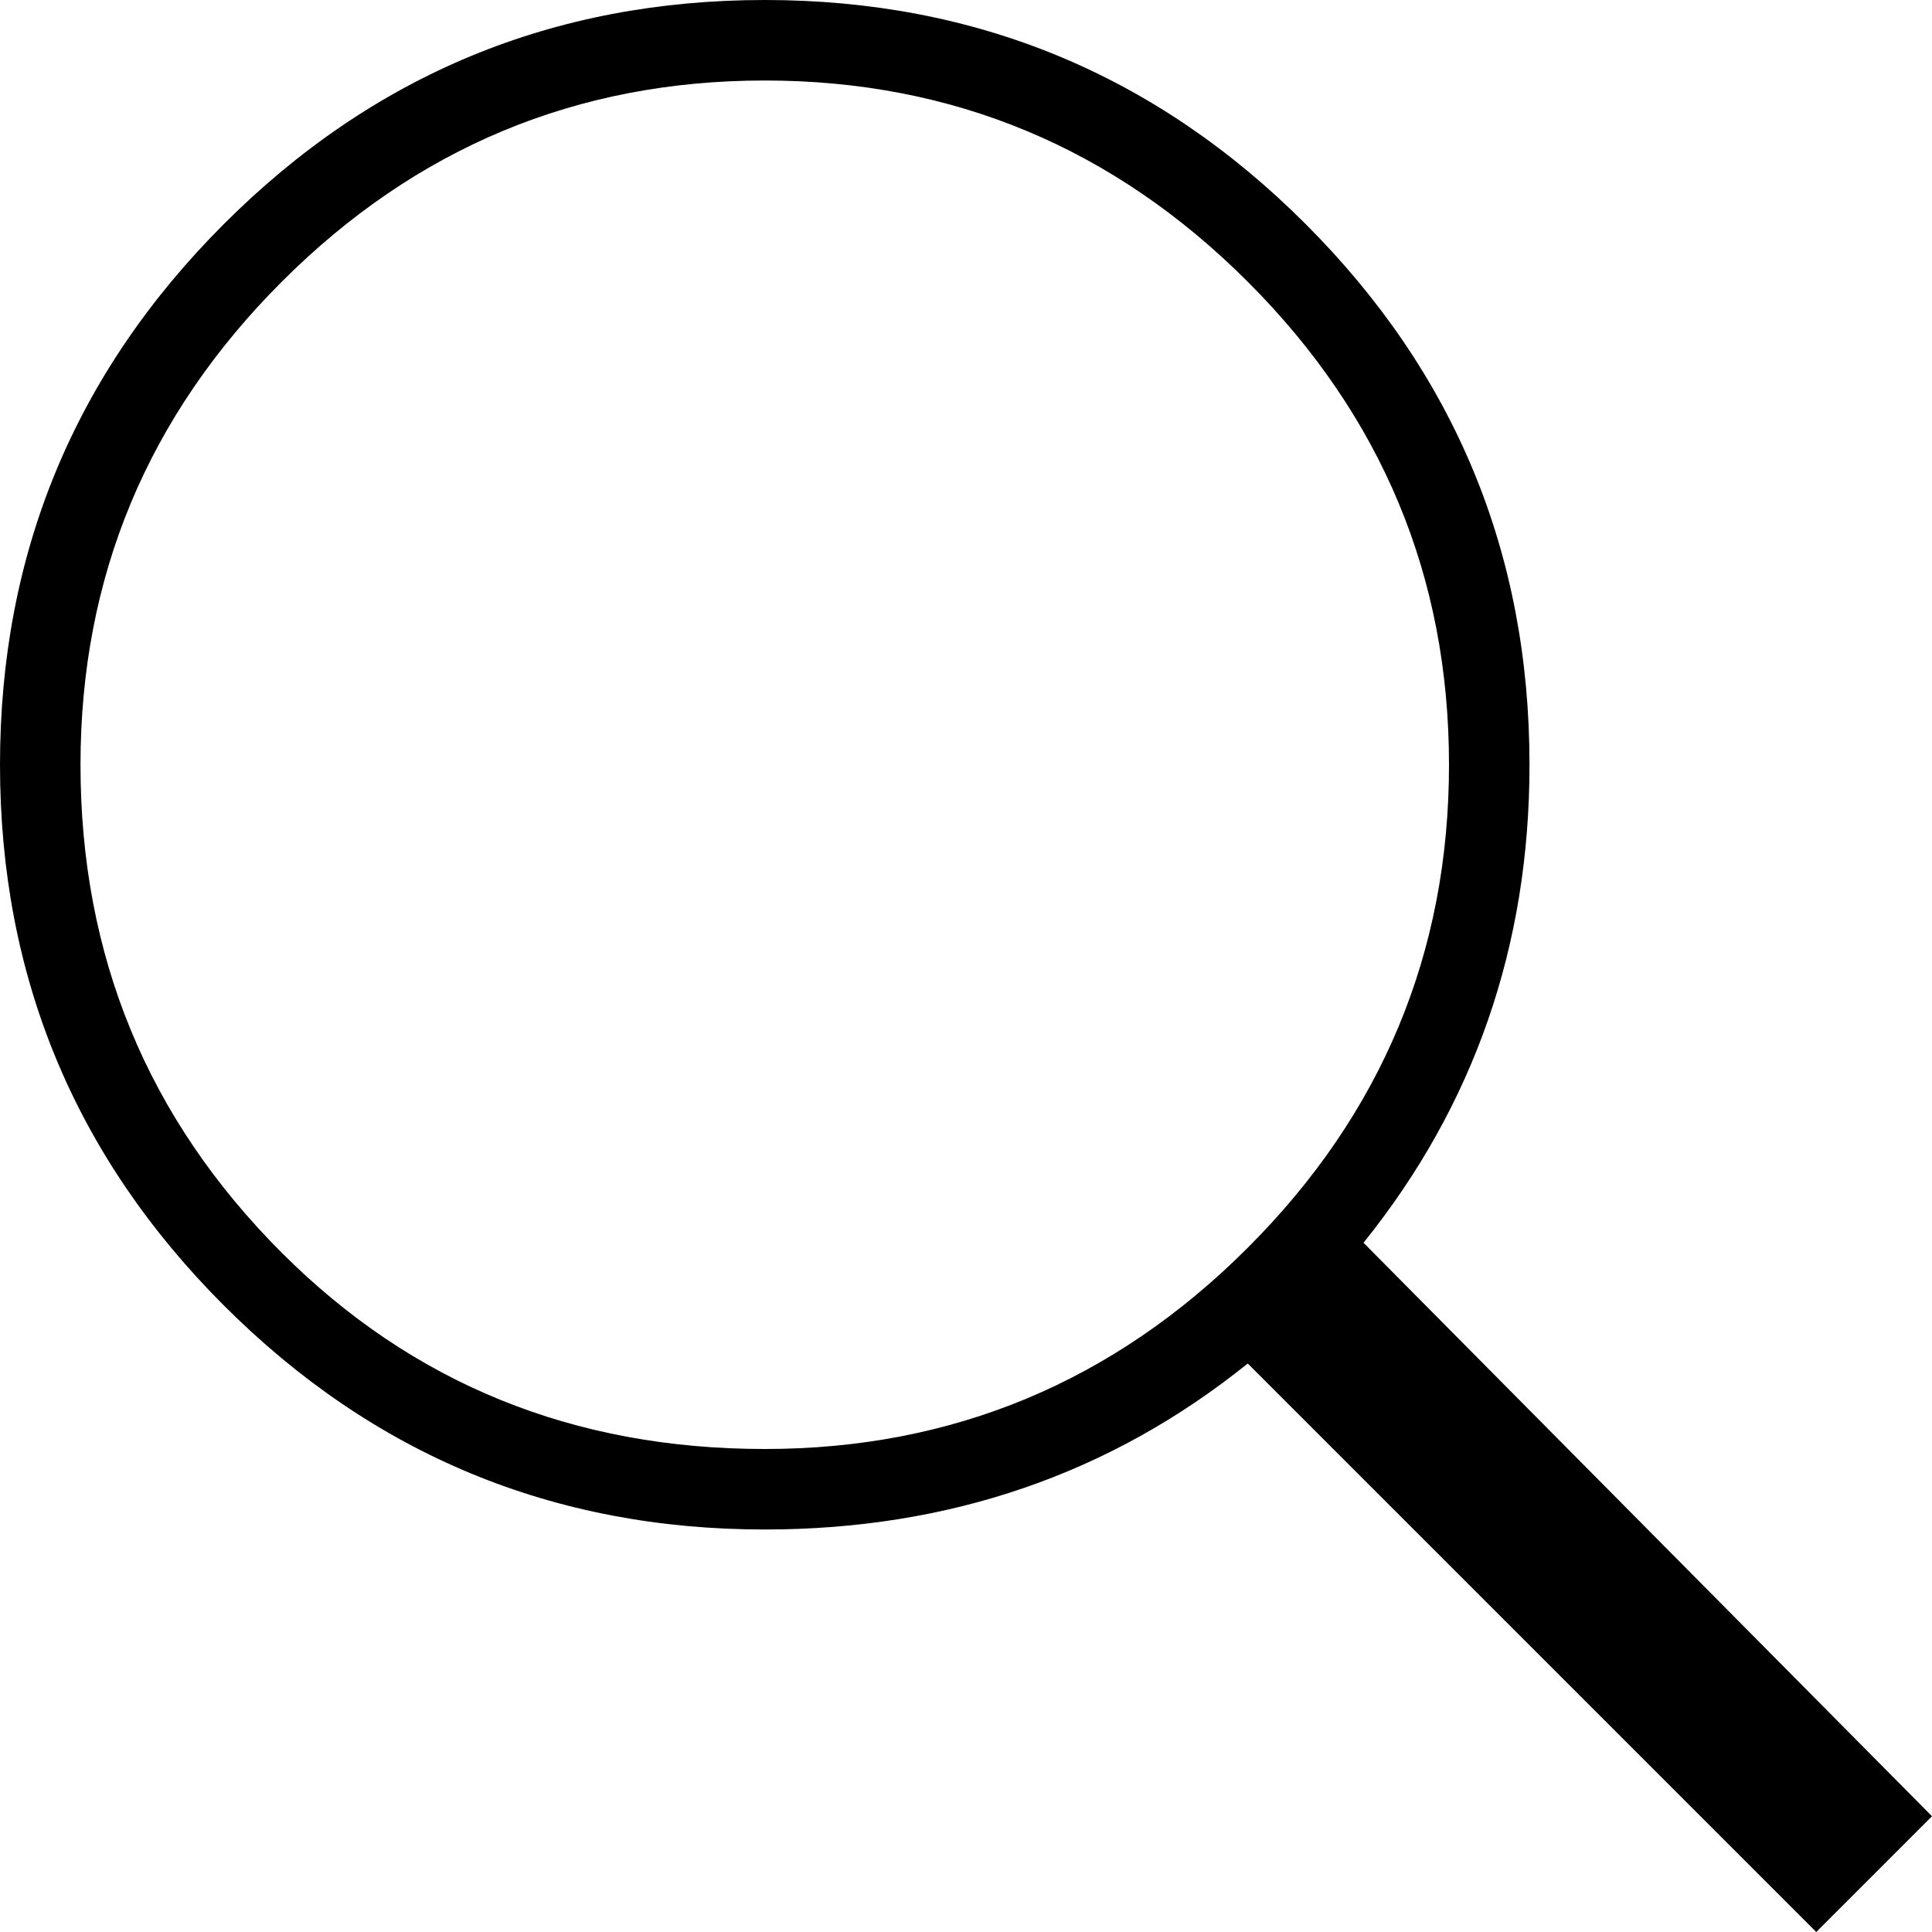
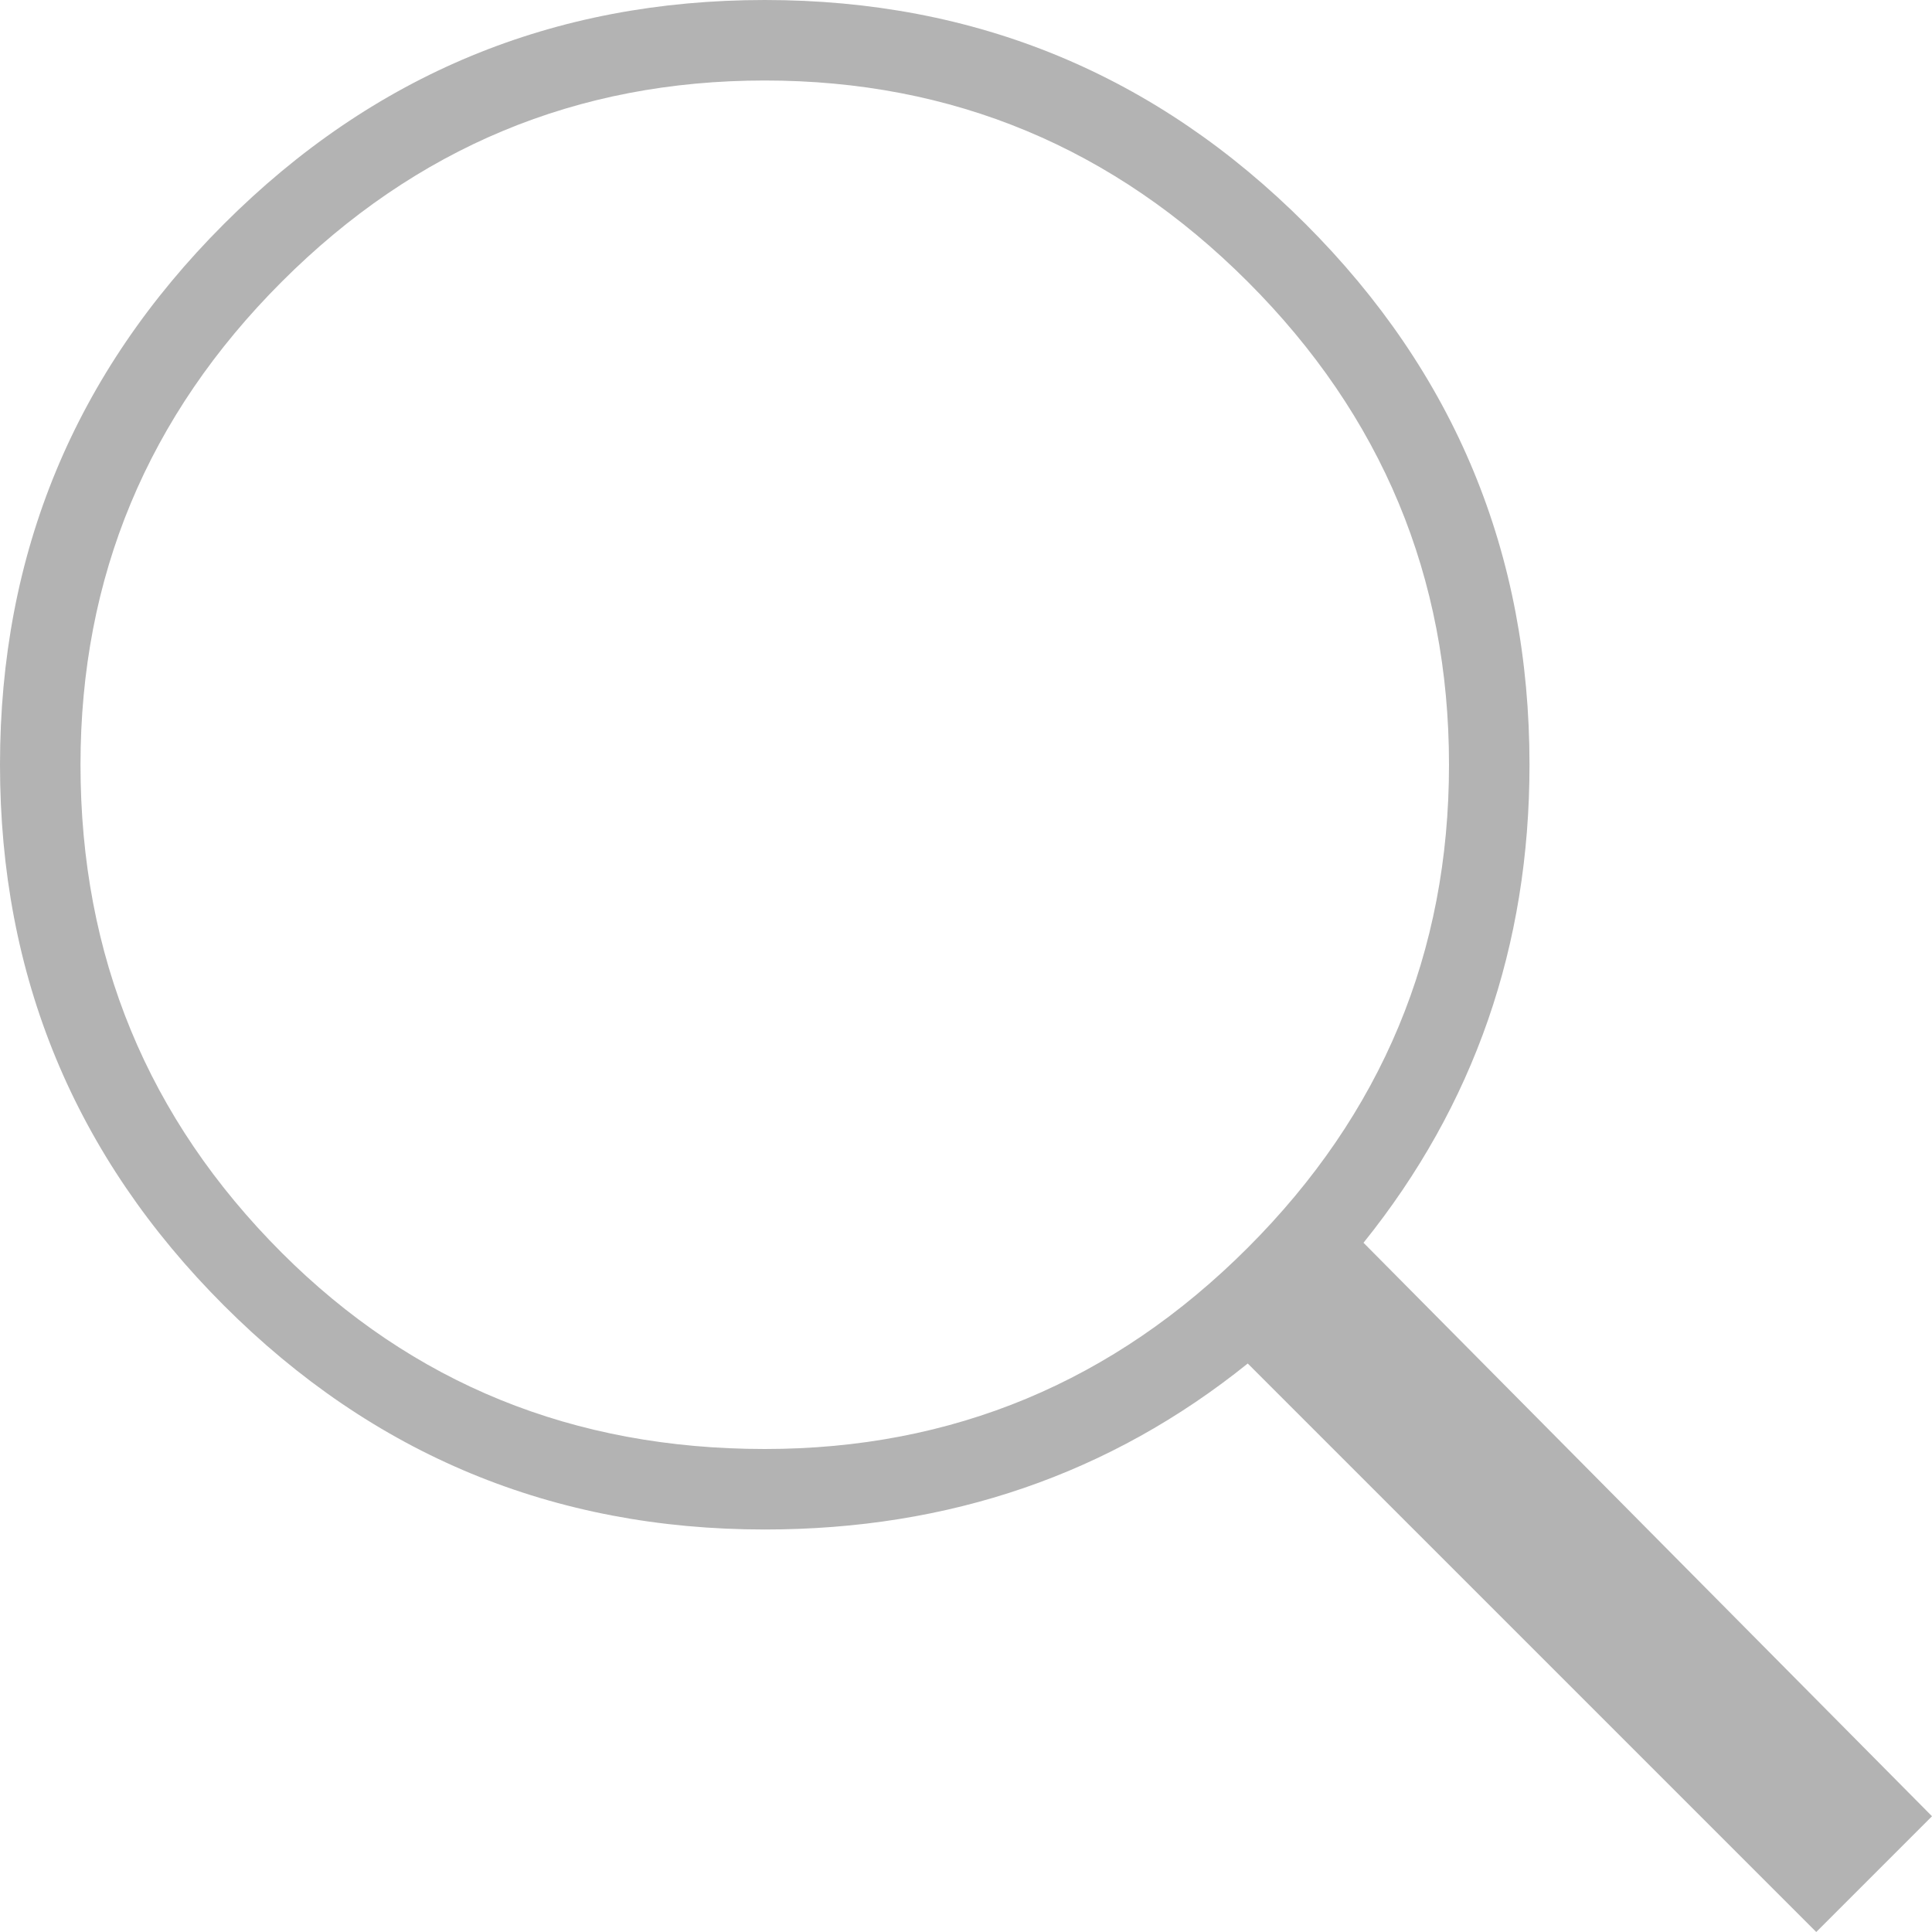
<svg xmlns="http://www.w3.org/2000/svg" width="12px" height="12px" viewBox="0 0 12 12" version="1.1">
-   <defs />
  <g id="Page-1" stroke="none" stroke-width="1" fill="none" fill-rule="evenodd">
-     <g id="Spotify" transform="translate(-457, -164)" fill="#000000">
-       <path d="M469,175.281 L468.281,176 L464.75,172.469 C463.896,173.156 462.896,173.5 461.75,173.5 C460.437,173.5 459.318,173.036 458.391,172.109 C457.464,171.182 457,170.063 457,168.75 C457,167.437 457.464,166.318 458.391,165.391 C459.318,164.464 460.437,164 461.75,164 C463.063,164 464.182,164.464 465.109,165.391 C466.036,166.318 466.5,167.437 466.5,168.75 C466.5,169.875 466.156,170.865 465.469,171.719 L469,175.281 Z M458.75,171.781 C459.563,172.594 460.562,173 461.75,173 C462.917,173 463.917,172.583 464.75,171.75 C465.583,170.917 466,169.917 466,168.75 C466,167.583 465.583,166.583 464.75,165.75 C463.917,164.917 462.917,164.5 461.75,164.5 C460.583,164.5 459.583,164.917 458.75,165.75 C457.917,166.583 457.5,167.583 457.5,168.75 C457.5,169.938 457.917,170.948 458.75,171.781 Z" id="ion-ios-search---Ionicons" />
+     <g id="search" fill="#B3B3B3" fill-rule="nonzero">
+       <path d="M12,11.281 L11.281,12 L7.75,8.469 C6.896,9.156 5.896,9.5 4.75,9.5 C3.437,9.5 2.318,9.036 1.391,8.109 C0.464,7.182 0,6.063 0,4.75 C0,3.437 0.464,2.318 1.391,1.391 C2.318,0.464 3.437,0 4.75,0 C6.063,0 7.182,0.464 8.109,1.391 C9.036,2.318 9.5,3.437 9.5,4.75 C9.5,5.875 9.156,6.865 8.469,7.719 L12,11.281 Z M1.75,7.781 C2.563,8.594 3.562,9 4.75,9 C5.917,9 6.917,8.583 7.75,7.75 C8.583,6.917 9,5.917 9,4.75 C9,3.583 8.583,2.583 7.75,1.75 C6.917,0.917 5.917,0.5 4.75,0.5 C3.583,0.5 2.583,0.917 1.75,1.75 C0.917,2.583 0.5,3.583 0.5,4.75 C0.5,5.938 0.917,6.948 1.75,7.781 Z" id="ion-ios-search---Ionicons" />
    </g>
  </g>
</svg>
